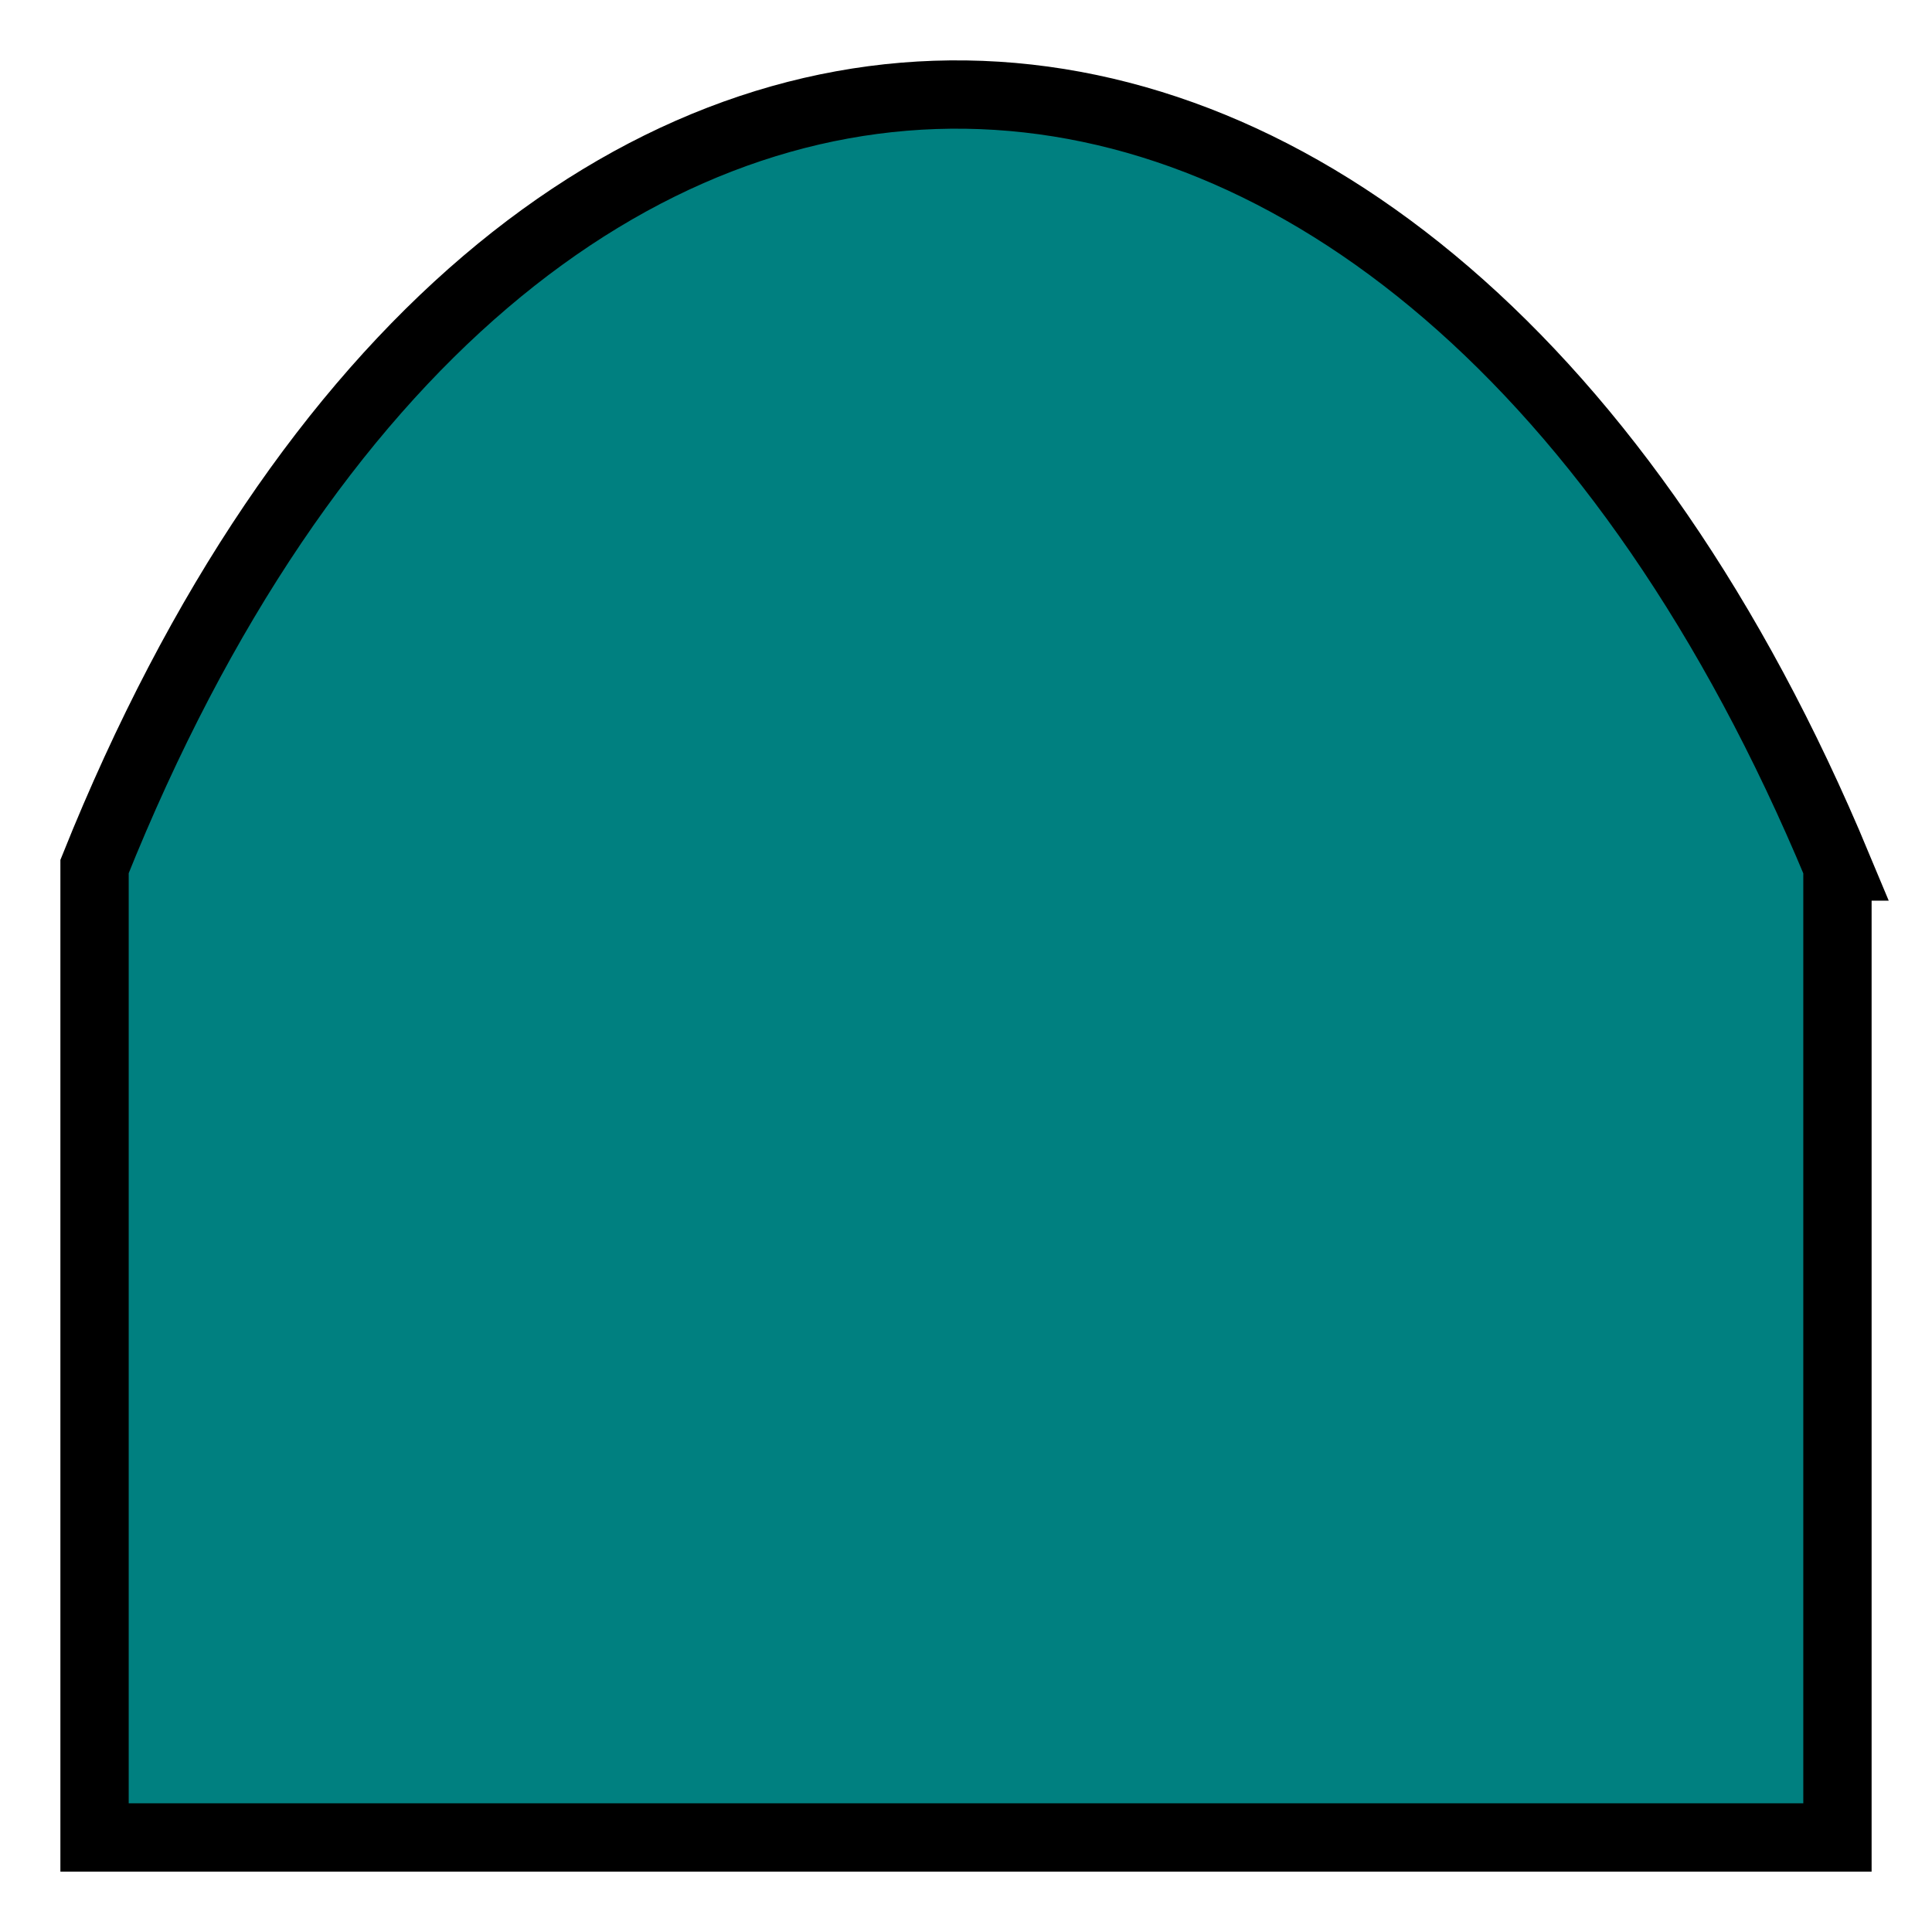
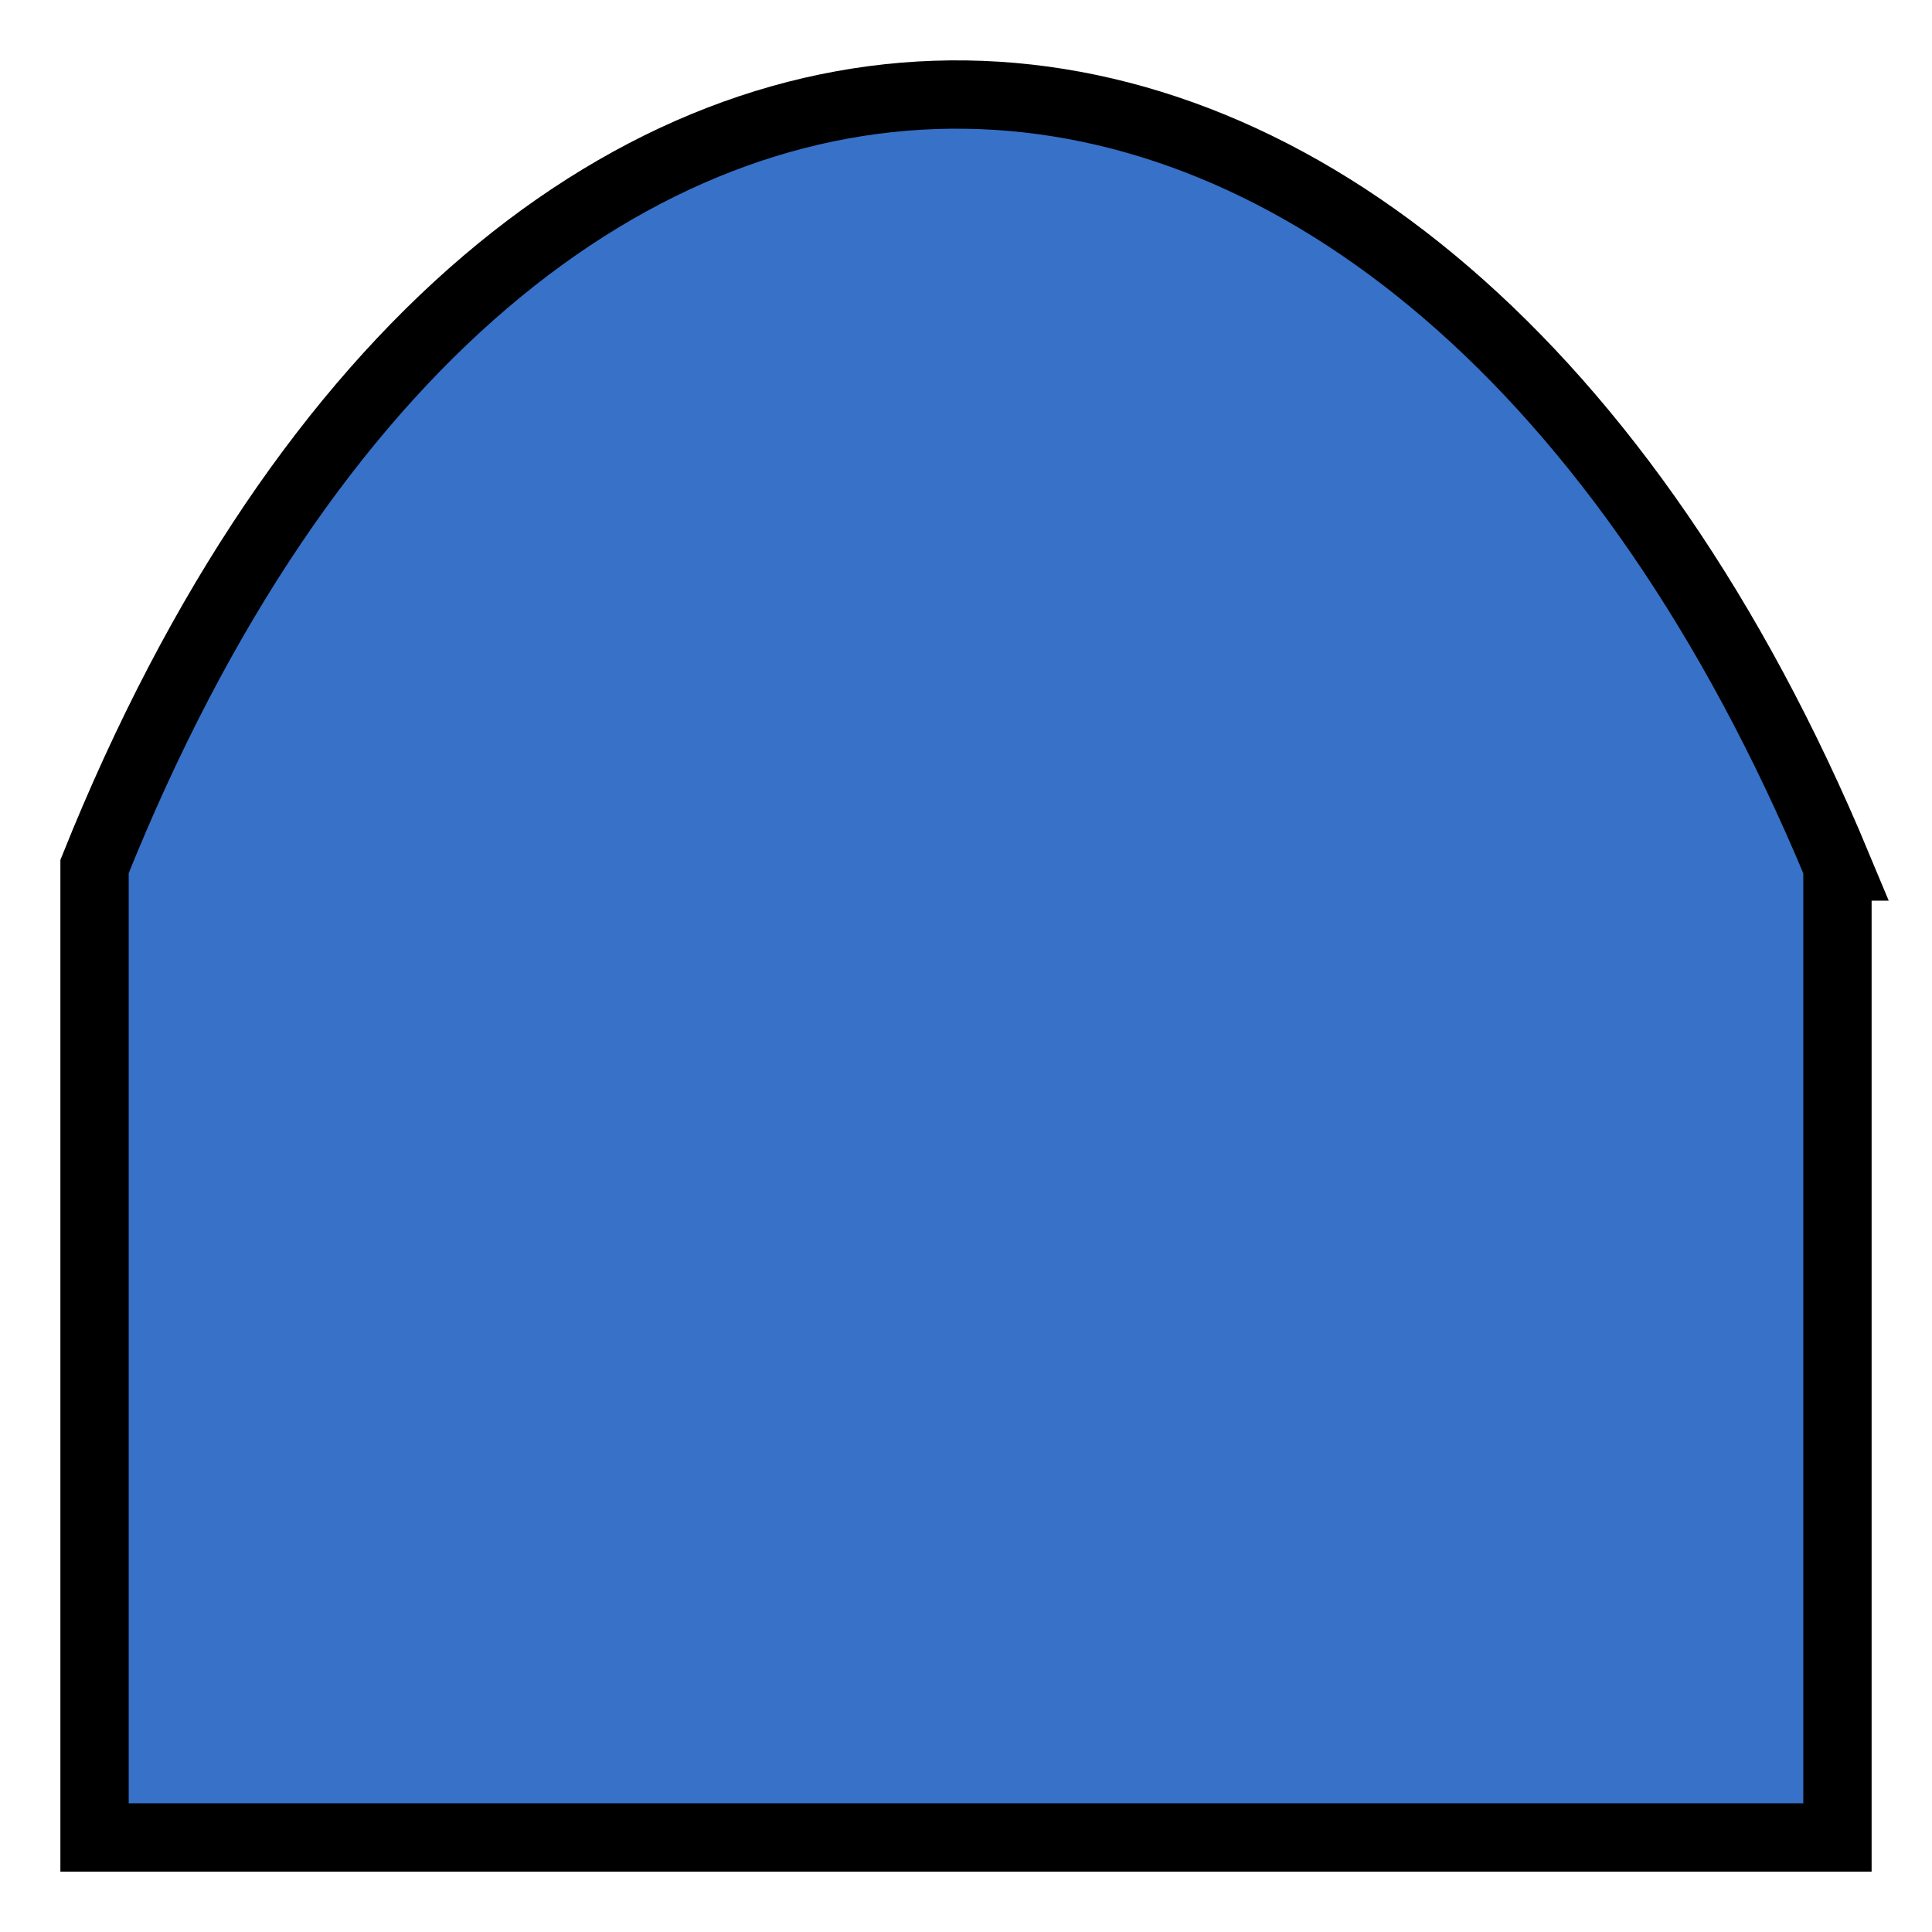
<svg xmlns="http://www.w3.org/2000/svg" xmlns:xlink="http://www.w3.org/1999/xlink" width="64px" height="64px" id="svg3612" version="1.1">
  <defs id="defs3614">
    <linearGradient id="linearGradient4082">
      <stop id="stop4084" offset="0" style="stop-color:#4e9a06;stop-opacity:1" />
      <stop id="stop4086" offset="1" style="stop-color:#8ae234;stop-opacity:1" />
    </linearGradient>
    <linearGradient id="linearGradient4280">
      <stop style="stop-color:#007b09;stop-opacity:1;" offset="0" id="stop4282" />
      <stop style="stop-color:#46ff00;stop-opacity:1;" offset="1" id="stop4284" />
    </linearGradient>
    <radialGradient xlink:href="#linearGradient3144-6" id="radialGradient3684" gradientUnits="userSpaceOnUse" gradientTransform="matrix(1,0,0,0.6985294,0,202.8286)" cx="225.264" cy="672.797" fx="225.264" fy="672.797" r="34.345" />
    <linearGradient id="linearGradient3144-6">
      <stop id="stop3146-9" style="stop-color:#ffffff;stop-opacity:1" offset="0" />
      <stop id="stop3148-2" style="stop-color:#ffffff;stop-opacity:0" offset="1" />
    </linearGradient>
    <radialGradient xlink:href="#linearGradient3144-6" id="radialGradient3686" gradientUnits="userSpaceOnUse" gradientTransform="matrix(1,0,0,0.6985294,0,202.8286)" cx="225.264" cy="672.797" fx="225.264" fy="672.797" r="34.345" />
    <linearGradient id="linearGradient3701">
      <stop id="stop3703" style="stop-color:#ffffff;stop-opacity:1" offset="0" />
      <stop id="stop3705" style="stop-color:#ffffff;stop-opacity:0" offset="1" />
    </linearGradient>
    <radialGradient xlink:href="#linearGradient3144-6" id="radialGradient3688" gradientUnits="userSpaceOnUse" gradientTransform="matrix(1,0,0,0.6985294,0,202.8286)" cx="225.264" cy="672.797" fx="225.264" fy="672.797" r="34.345" />
    <linearGradient id="linearGradient3708">
      <stop id="stop3710" style="stop-color:#ffffff;stop-opacity:1" offset="0" />
      <stop id="stop3712" style="stop-color:#ffffff;stop-opacity:0" offset="1" />
    </linearGradient>
    <radialGradient r="34.345" fy="672.797" fx="225.264" cy="672.797" cx="225.264" gradientTransform="matrix(1,0,0,0.6985294,0,202.8286)" gradientUnits="userSpaceOnUse" id="radialGradient3723" xlink:href="#linearGradient3144-6" />
    <linearGradient id="linearGradient3864-0-0">
      <stop id="stop3866-5-7" offset="0" style="stop-color:#0619c0;stop-opacity:1;" />
      <stop id="stop3868-7-6" offset="1" style="stop-color:#379cfb;stop-opacity:1;" />
    </linearGradient>
    <linearGradient id="linearGradient3377">
      <stop id="stop3379" offset="0" style="stop-color:#ffaa00;stop-opacity:1;" />
      <stop id="stop3381" offset="1" style="stop-color:#faff2b;stop-opacity:1;" />
    </linearGradient>
    <linearGradient id="linearGradient3864-0">
      <stop id="stop3866-5" offset="0" style="stop-color:#0619c0;stop-opacity:1;" />
      <stop id="stop3868-7" offset="1" style="stop-color:#379cfb;stop-opacity:1;" />
    </linearGradient>
    <linearGradient xlink:href="#linearGradient4280" id="linearGradient4286" x1="36.682" y1="36.273" x2="66.773" y2="36.273" gradientUnits="userSpaceOnUse" />
    <linearGradient xlink:href="#linearGradient4280" id="linearGradient4331" gradientUnits="userSpaceOnUse" x1="36.682" y1="36.273" x2="66.773" y2="36.273" />
    <linearGradient xlink:href="#linearGradient4280-5" id="linearGradient4331-2" gradientUnits="userSpaceOnUse" x1="36.682" y1="36.273" x2="66.773" y2="36.273" />
    <linearGradient id="linearGradient4280-5">
      <stop style="stop-color:#007b09;stop-opacity:1;" offset="0" id="stop4282-9" />
      <stop style="stop-color:#46ff00;stop-opacity:1;" offset="1" id="stop4284-5" />
    </linearGradient>
    <linearGradient id="linearGradient3836">
      <stop style="stop-color:#3465a4;stop-opacity:1;" offset="0" id="stop3838" />
      <stop style="stop-color:#729fcf;stop-opacity:1;" offset="1" id="stop3840" />
    </linearGradient>
    <linearGradient id="linearGradient3836-6">
      <stop style="stop-color:#3465a4;stop-opacity:1;" offset="0" id="stop3838-7" />
      <stop style="stop-color:#729fcf;stop-opacity:1;" offset="1" id="stop3840-5" />
    </linearGradient>
    <linearGradient id="linearGradient3836-2">
      <stop style="stop-color:#3465a4;stop-opacity:1;" offset="0" id="stop3838-9" />
      <stop style="stop-color:#729fcf;stop-opacity:1;" offset="1" id="stop3840-1" />
    </linearGradient>
    <linearGradient id="linearGradient3836-9">
      <stop style="stop-color:#c4a000;stop-opacity:1" offset="0" id="stop3838-3" />
      <stop style="stop-color:#fce94f;stop-opacity:1" offset="1" id="stop3840-6" />
    </linearGradient>
    <linearGradient xlink:href="#linearGradient3836-9" id="linearGradient3979" x1="89" y1="67" x2="84" y2="49" gradientUnits="userSpaceOnUse" gradientTransform="translate(0,-1)" />
    <linearGradient id="linearGradient3098">
      <stop style="stop-color:#c4a000;stop-opacity:1" offset="0" id="stop3100" />
      <stop style="stop-color:#fce94f;stop-opacity:1" offset="1" id="stop3102" />
    </linearGradient>
  </defs>
  <g id="layer1">
-     <path style="fill:#008080;stroke:#000000;stroke-width:2.263;stroke-dasharray:none;stroke-opacity:1" d="M 60.868,28.704 V 60.868 H 3.132 V 28.704 c 13.936,-34.737 43.8,-33.451 57.737,0 z" id="path4" />
+     <path style="fill:#3771c8;stroke:#000000;stroke-width:2.263;stroke-dasharray:none;stroke-opacity:1" d="M 60.868,28.704 V 60.868 H 3.132 V 28.704 c 13.936,-34.737 43.8,-33.451 57.737,0 z" id="path4" />
  </g>
</svg>
